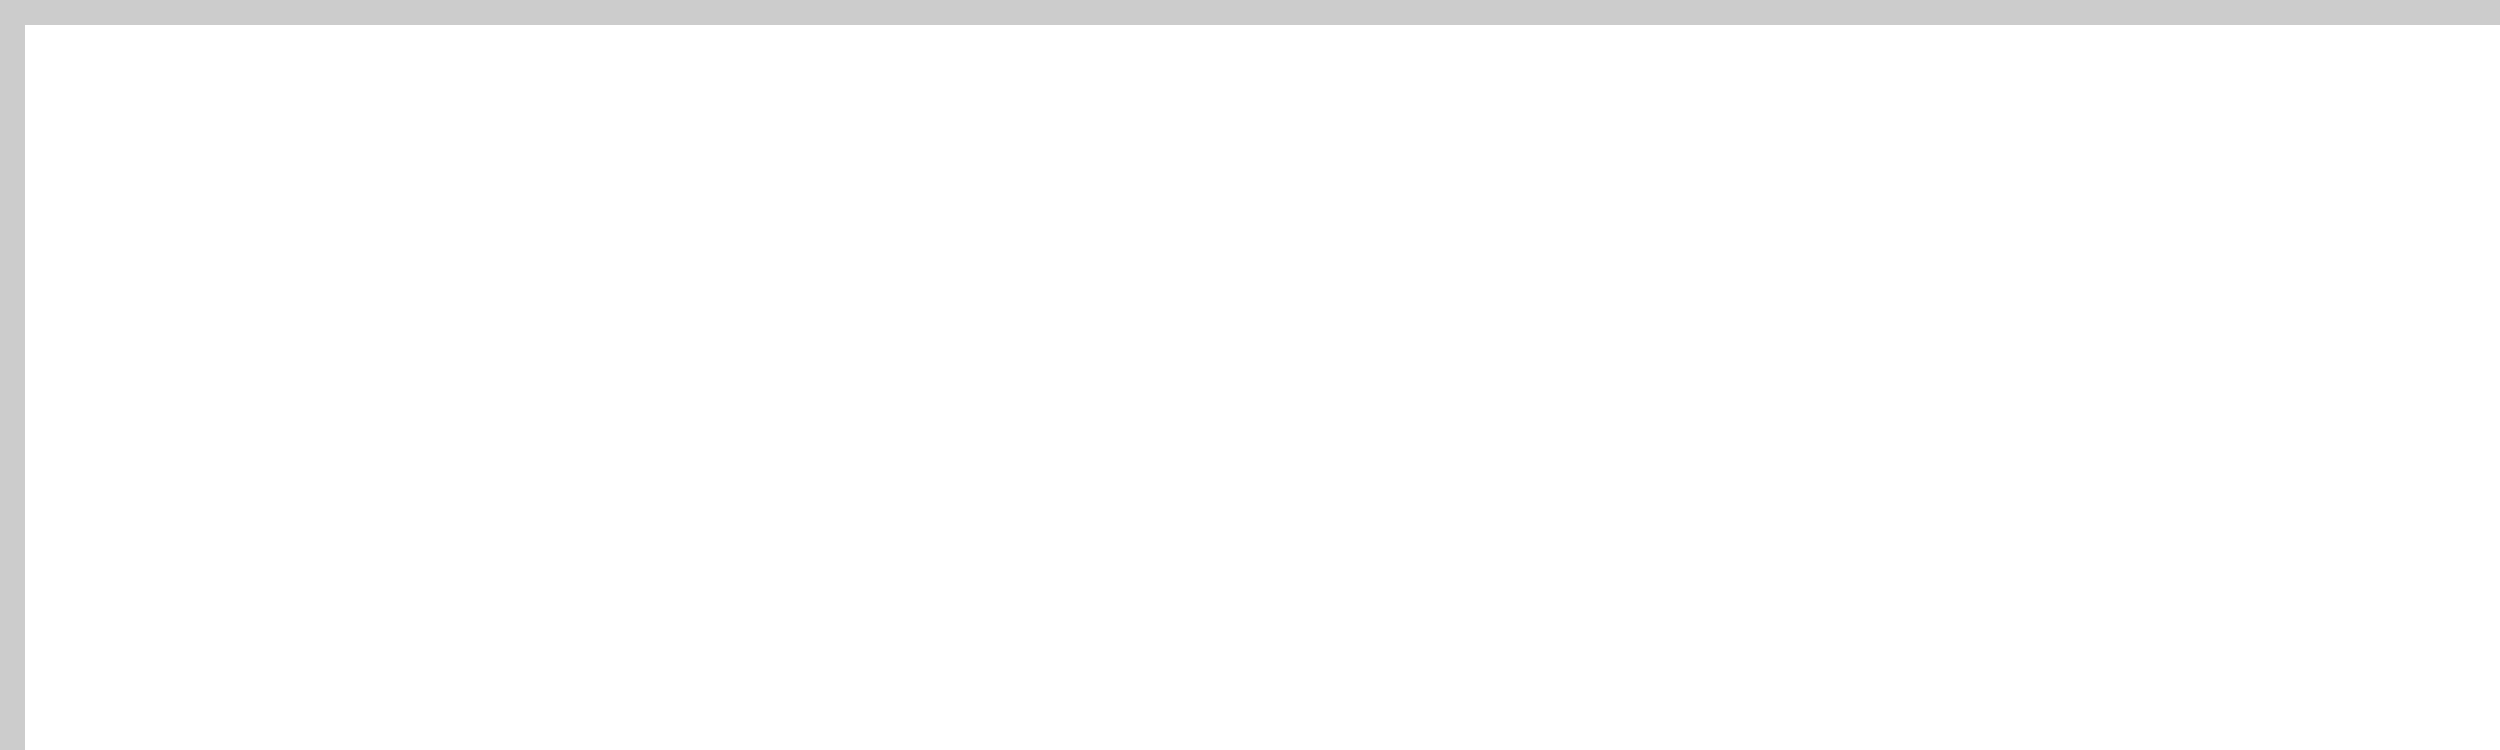
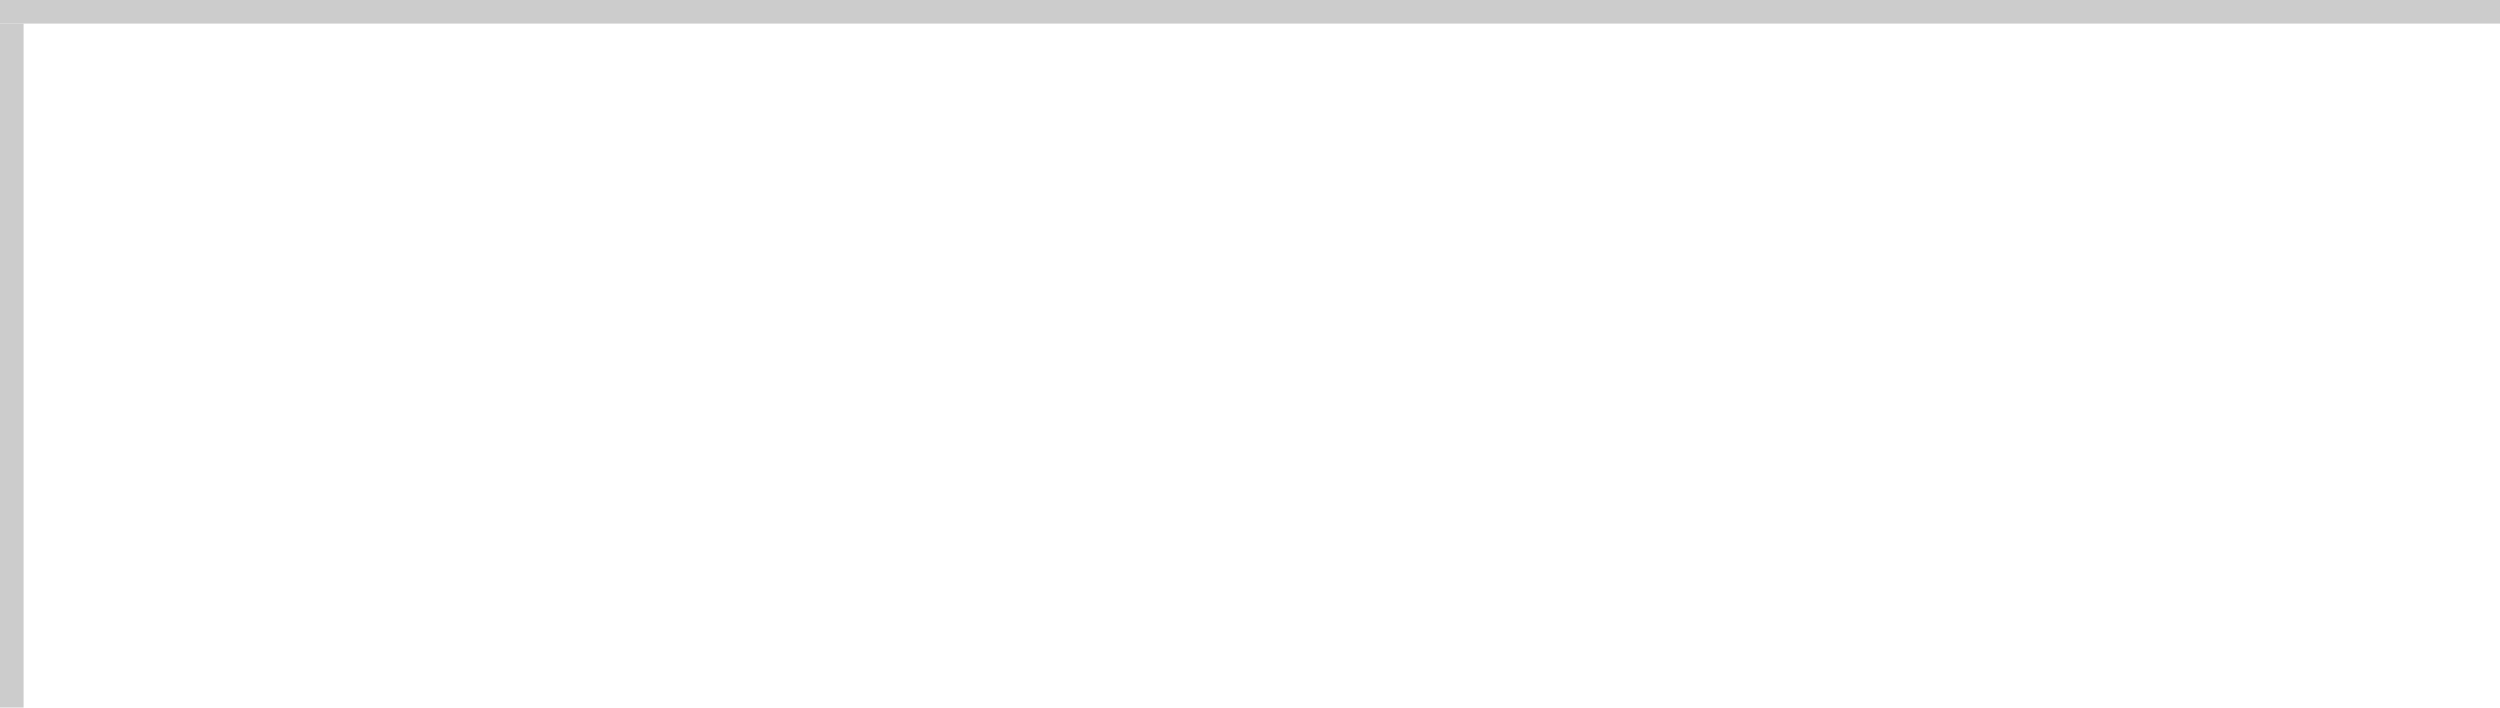
- <svg xmlns="http://www.w3.org/2000/svg" version="1.1" width="100px" height="30px" viewBox="772 160 100 30">
-   <path d="M 1 1  L 100 1  L 100 30  L 1 30  L 1 1  Z " fill-rule="nonzero" fill="rgba(255, 255, 255, 1)" stroke="none" transform="matrix(1 0 0 1 772 160 )" class="fill" />
-   <path d="M 0.5 1  L 0.5 30  " stroke-width="1" stroke-dasharray="0" stroke="rgba(204, 204, 204, 1)" fill="none" transform="matrix(1 0 0 1 772 160 )" class="stroke" />
-   <path d="M 0 0.5  L 100 0.5  " stroke-width="1" stroke-dasharray="0" stroke="rgba(204, 204, 204, 1)" fill="none" transform="matrix(1 0 0 1 772 160 )" class="stroke" />
+ <svg xmlns="http://www.w3.org/2000/svg" version="1.1" width="106px" height="30px" viewBox="666 160 106 30">
+   <path d="M 1 1  L 106 1  L 106 30  L 1 30  L 1 1  Z " fill-rule="nonzero" fill="rgba(255, 255, 255, 1)" stroke="none" transform="matrix(1 0 0 1 666 160 )" class="fill" />
+   <path d="M 0.5 1  L 0.5 30  " stroke-width="1" stroke-dasharray="0" stroke="rgba(204, 204, 204, 1)" fill="none" transform="matrix(1 0 0 1 666 160 )" class="stroke" />
+   <path d="M 0 0.5  L 106 0.5  " stroke-width="1" stroke-dasharray="0" stroke="rgba(204, 204, 204, 1)" fill="none" transform="matrix(1 0 0 1 666 160 )" class="stroke" />
</svg>
